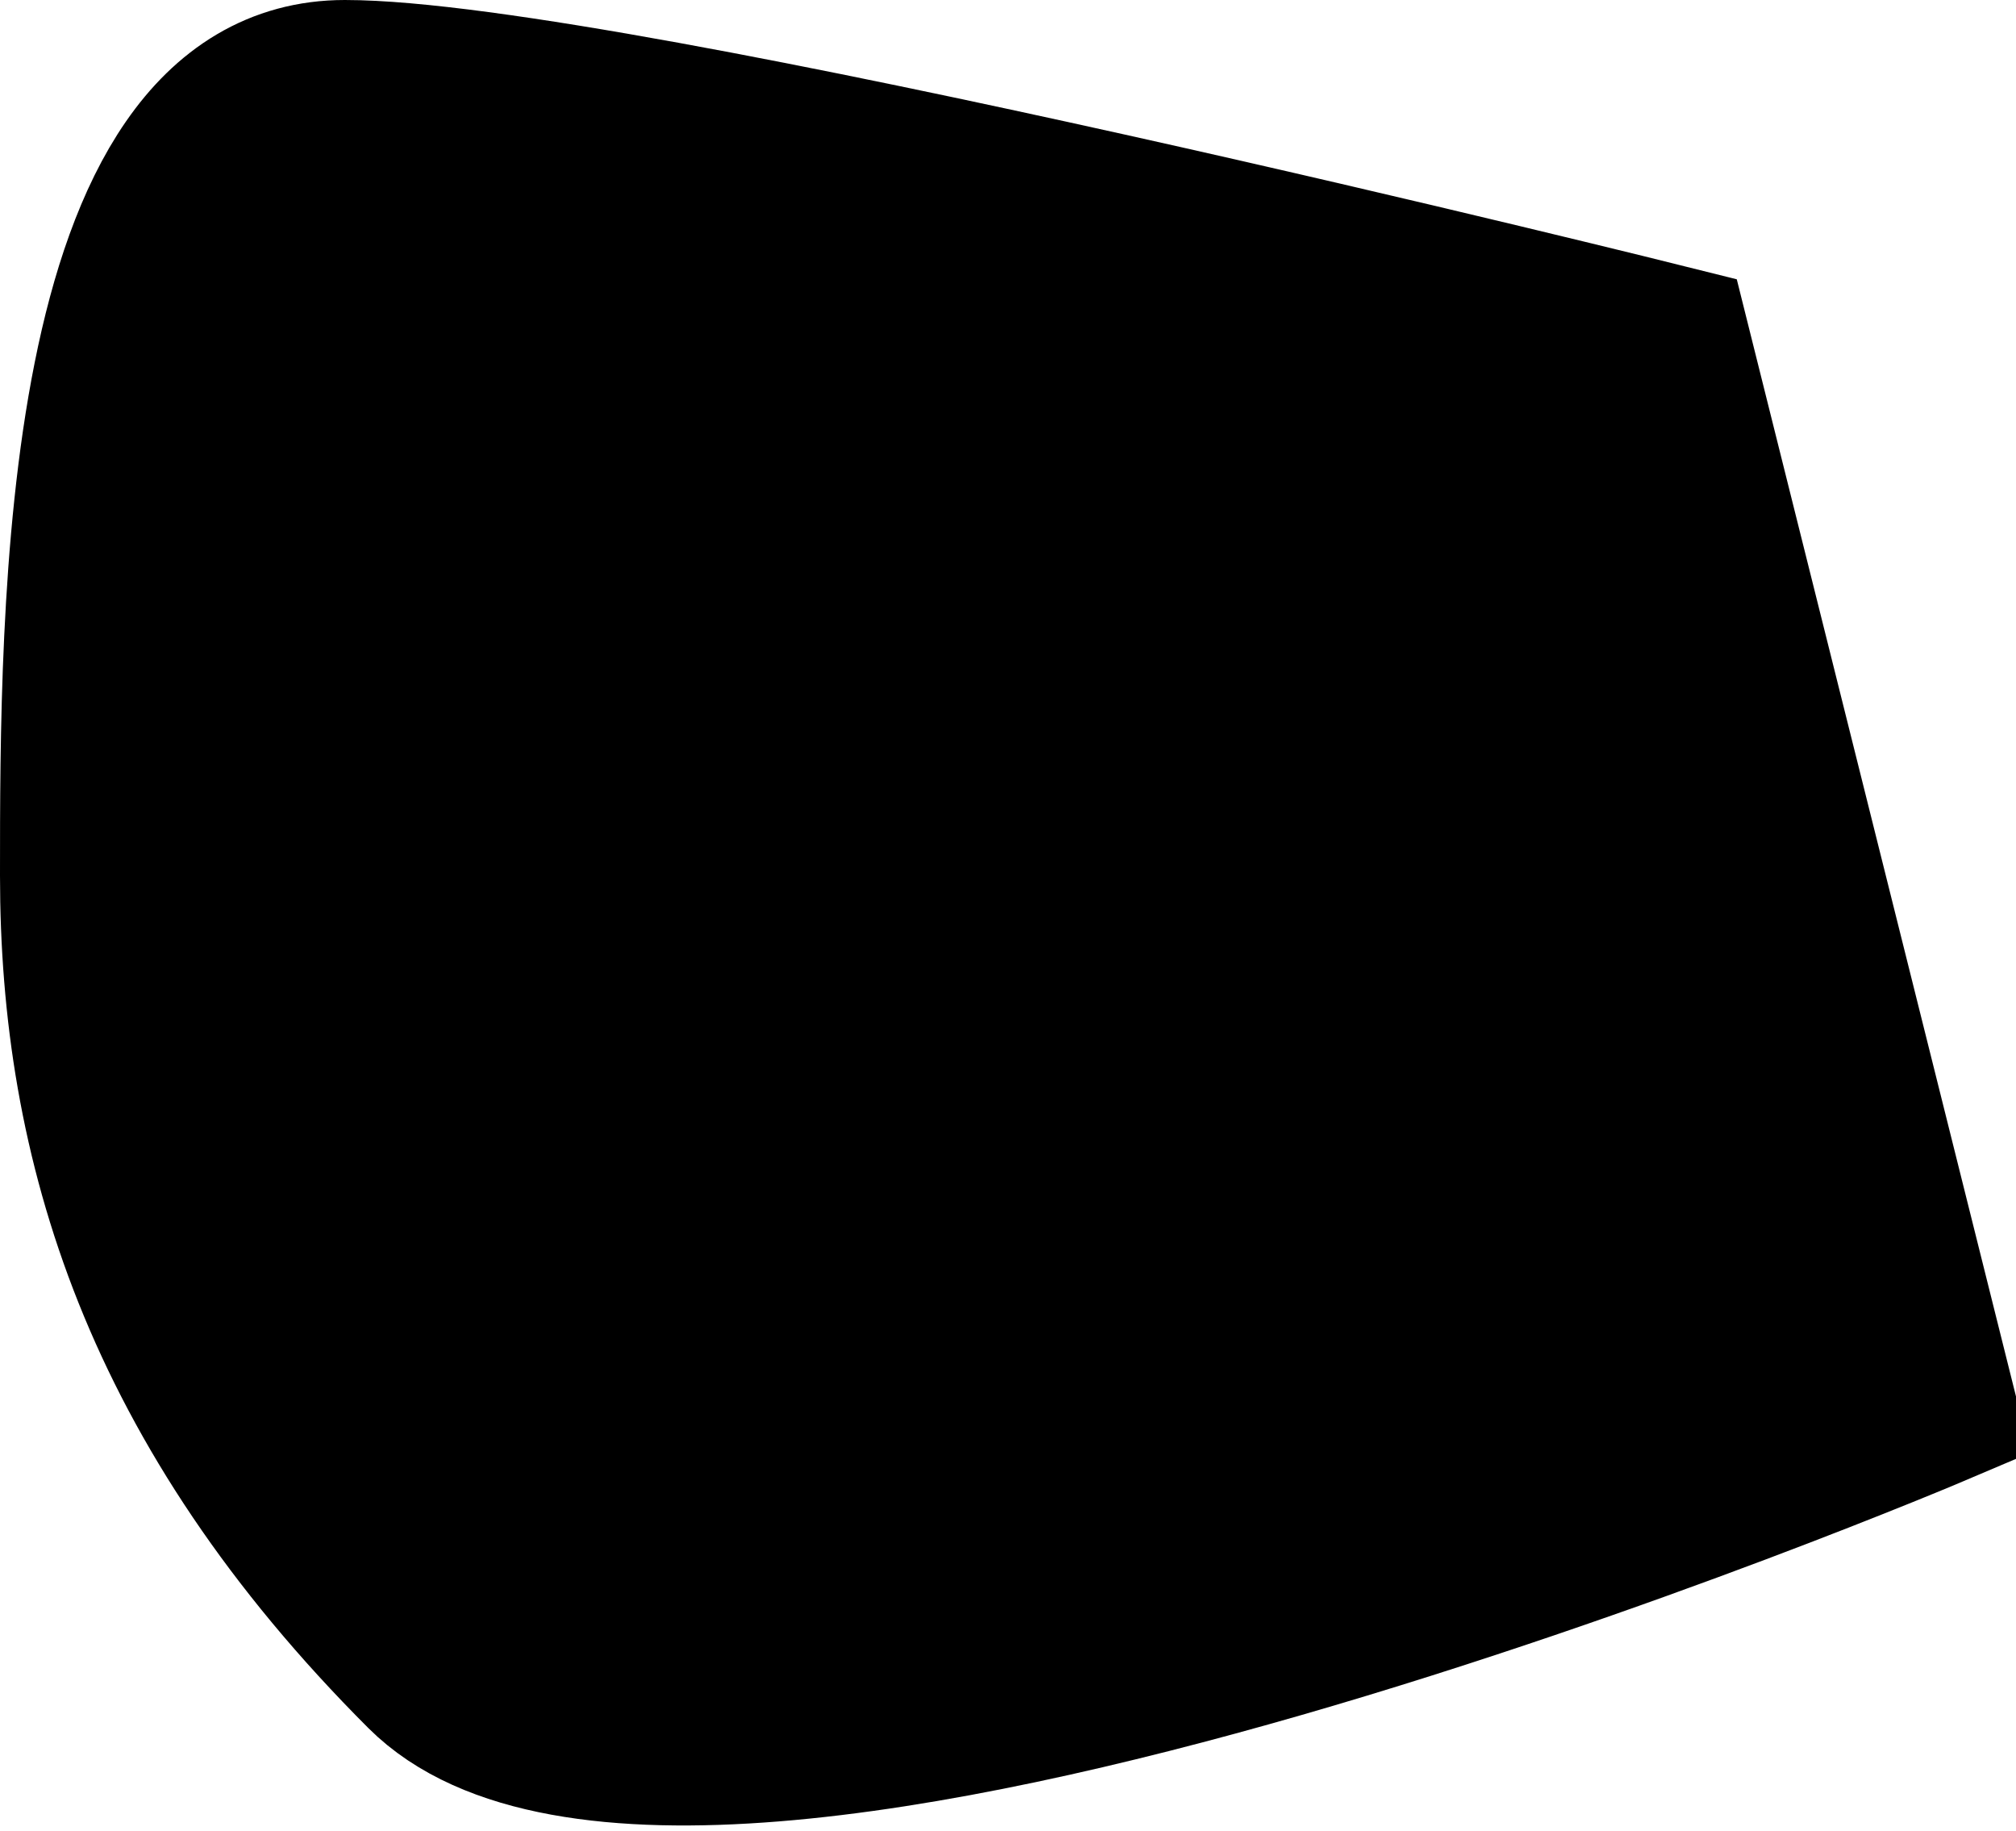
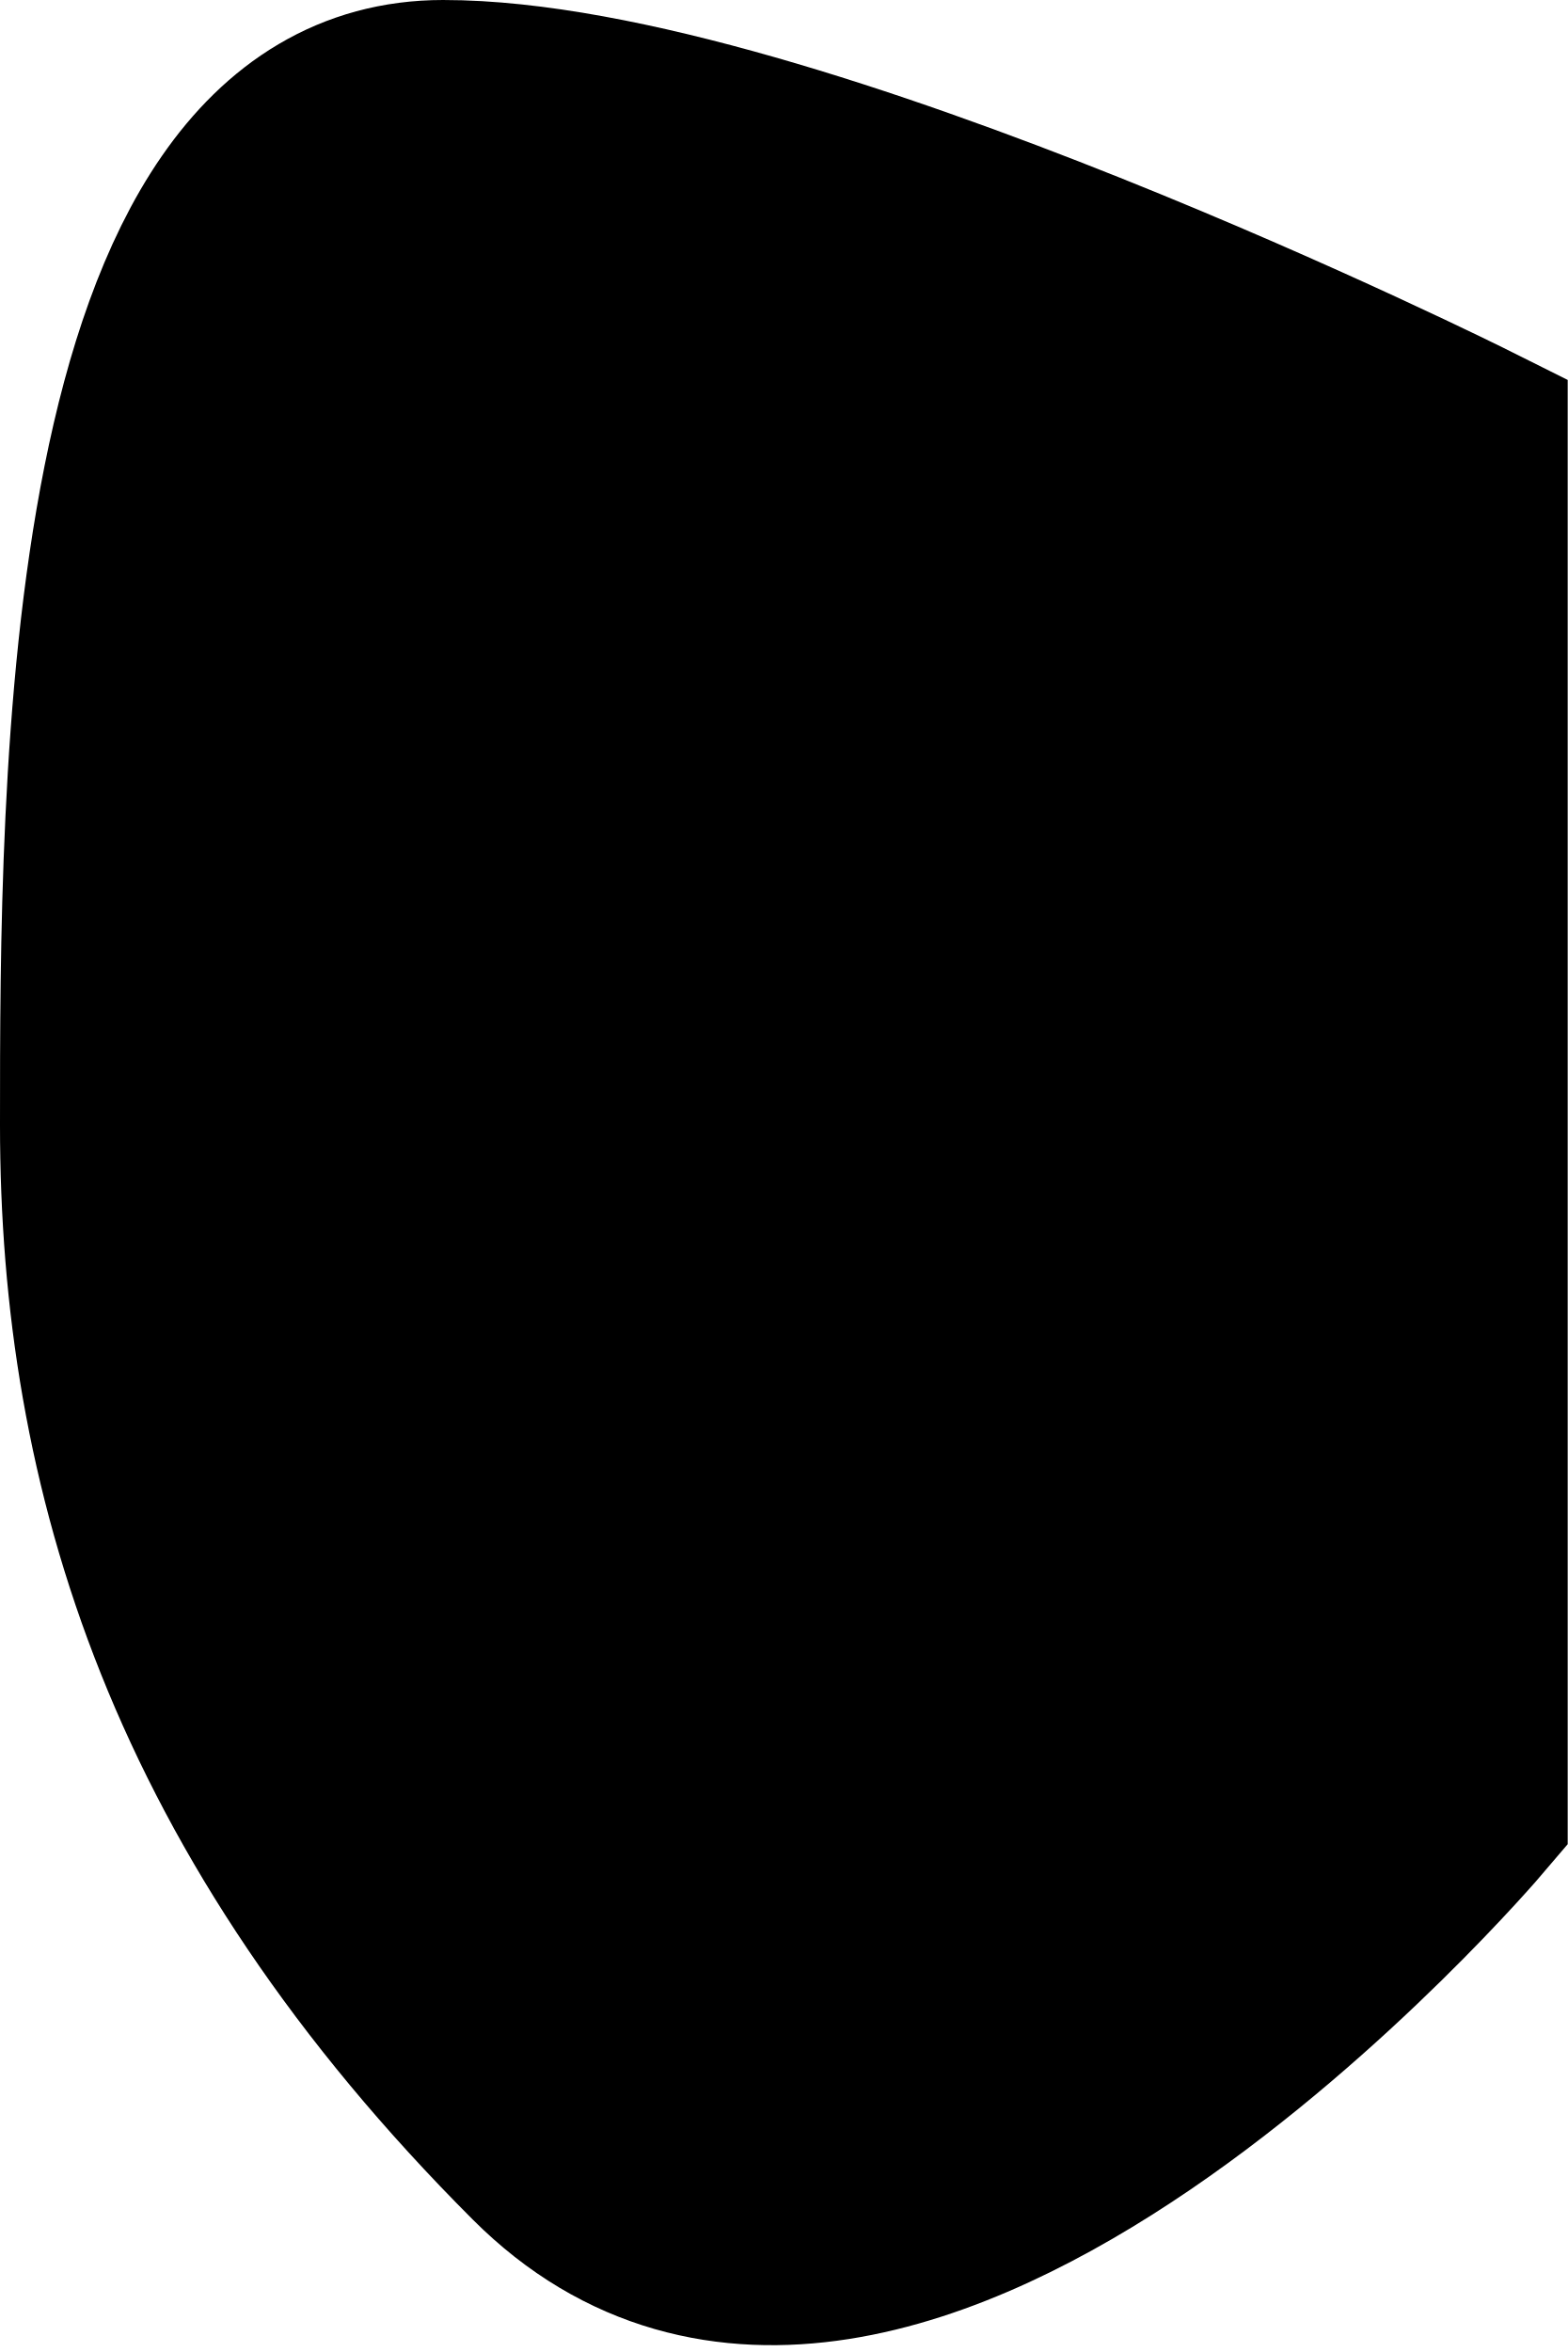
- <svg xmlns="http://www.w3.org/2000/svg" viewBox="0 0 76 69" width="76" height="69">
-   <path id="Ear" class="shp0" d="M63 13C63 13 23 3 13 3C3 3 3 23 3 33C3 43 6 53 16 63C26 73 73 53 73 53L63 13Z" fill="$[color]" stroke="#000" stroke-width="6" />
+ <svg xmlns="http://www.w3.org/2000/svg" viewBox="0 0 46 69" width="46" height="69">
+   <path id="ear1" d="M43 13C43 13 23 3 13 3C3 3 3 23 3 33C3 43 6 53 16 63C26 73 43 53 43 53L43 13Z" fill="$[color]" stroke="#000" stroke-width="6" />
</svg>
